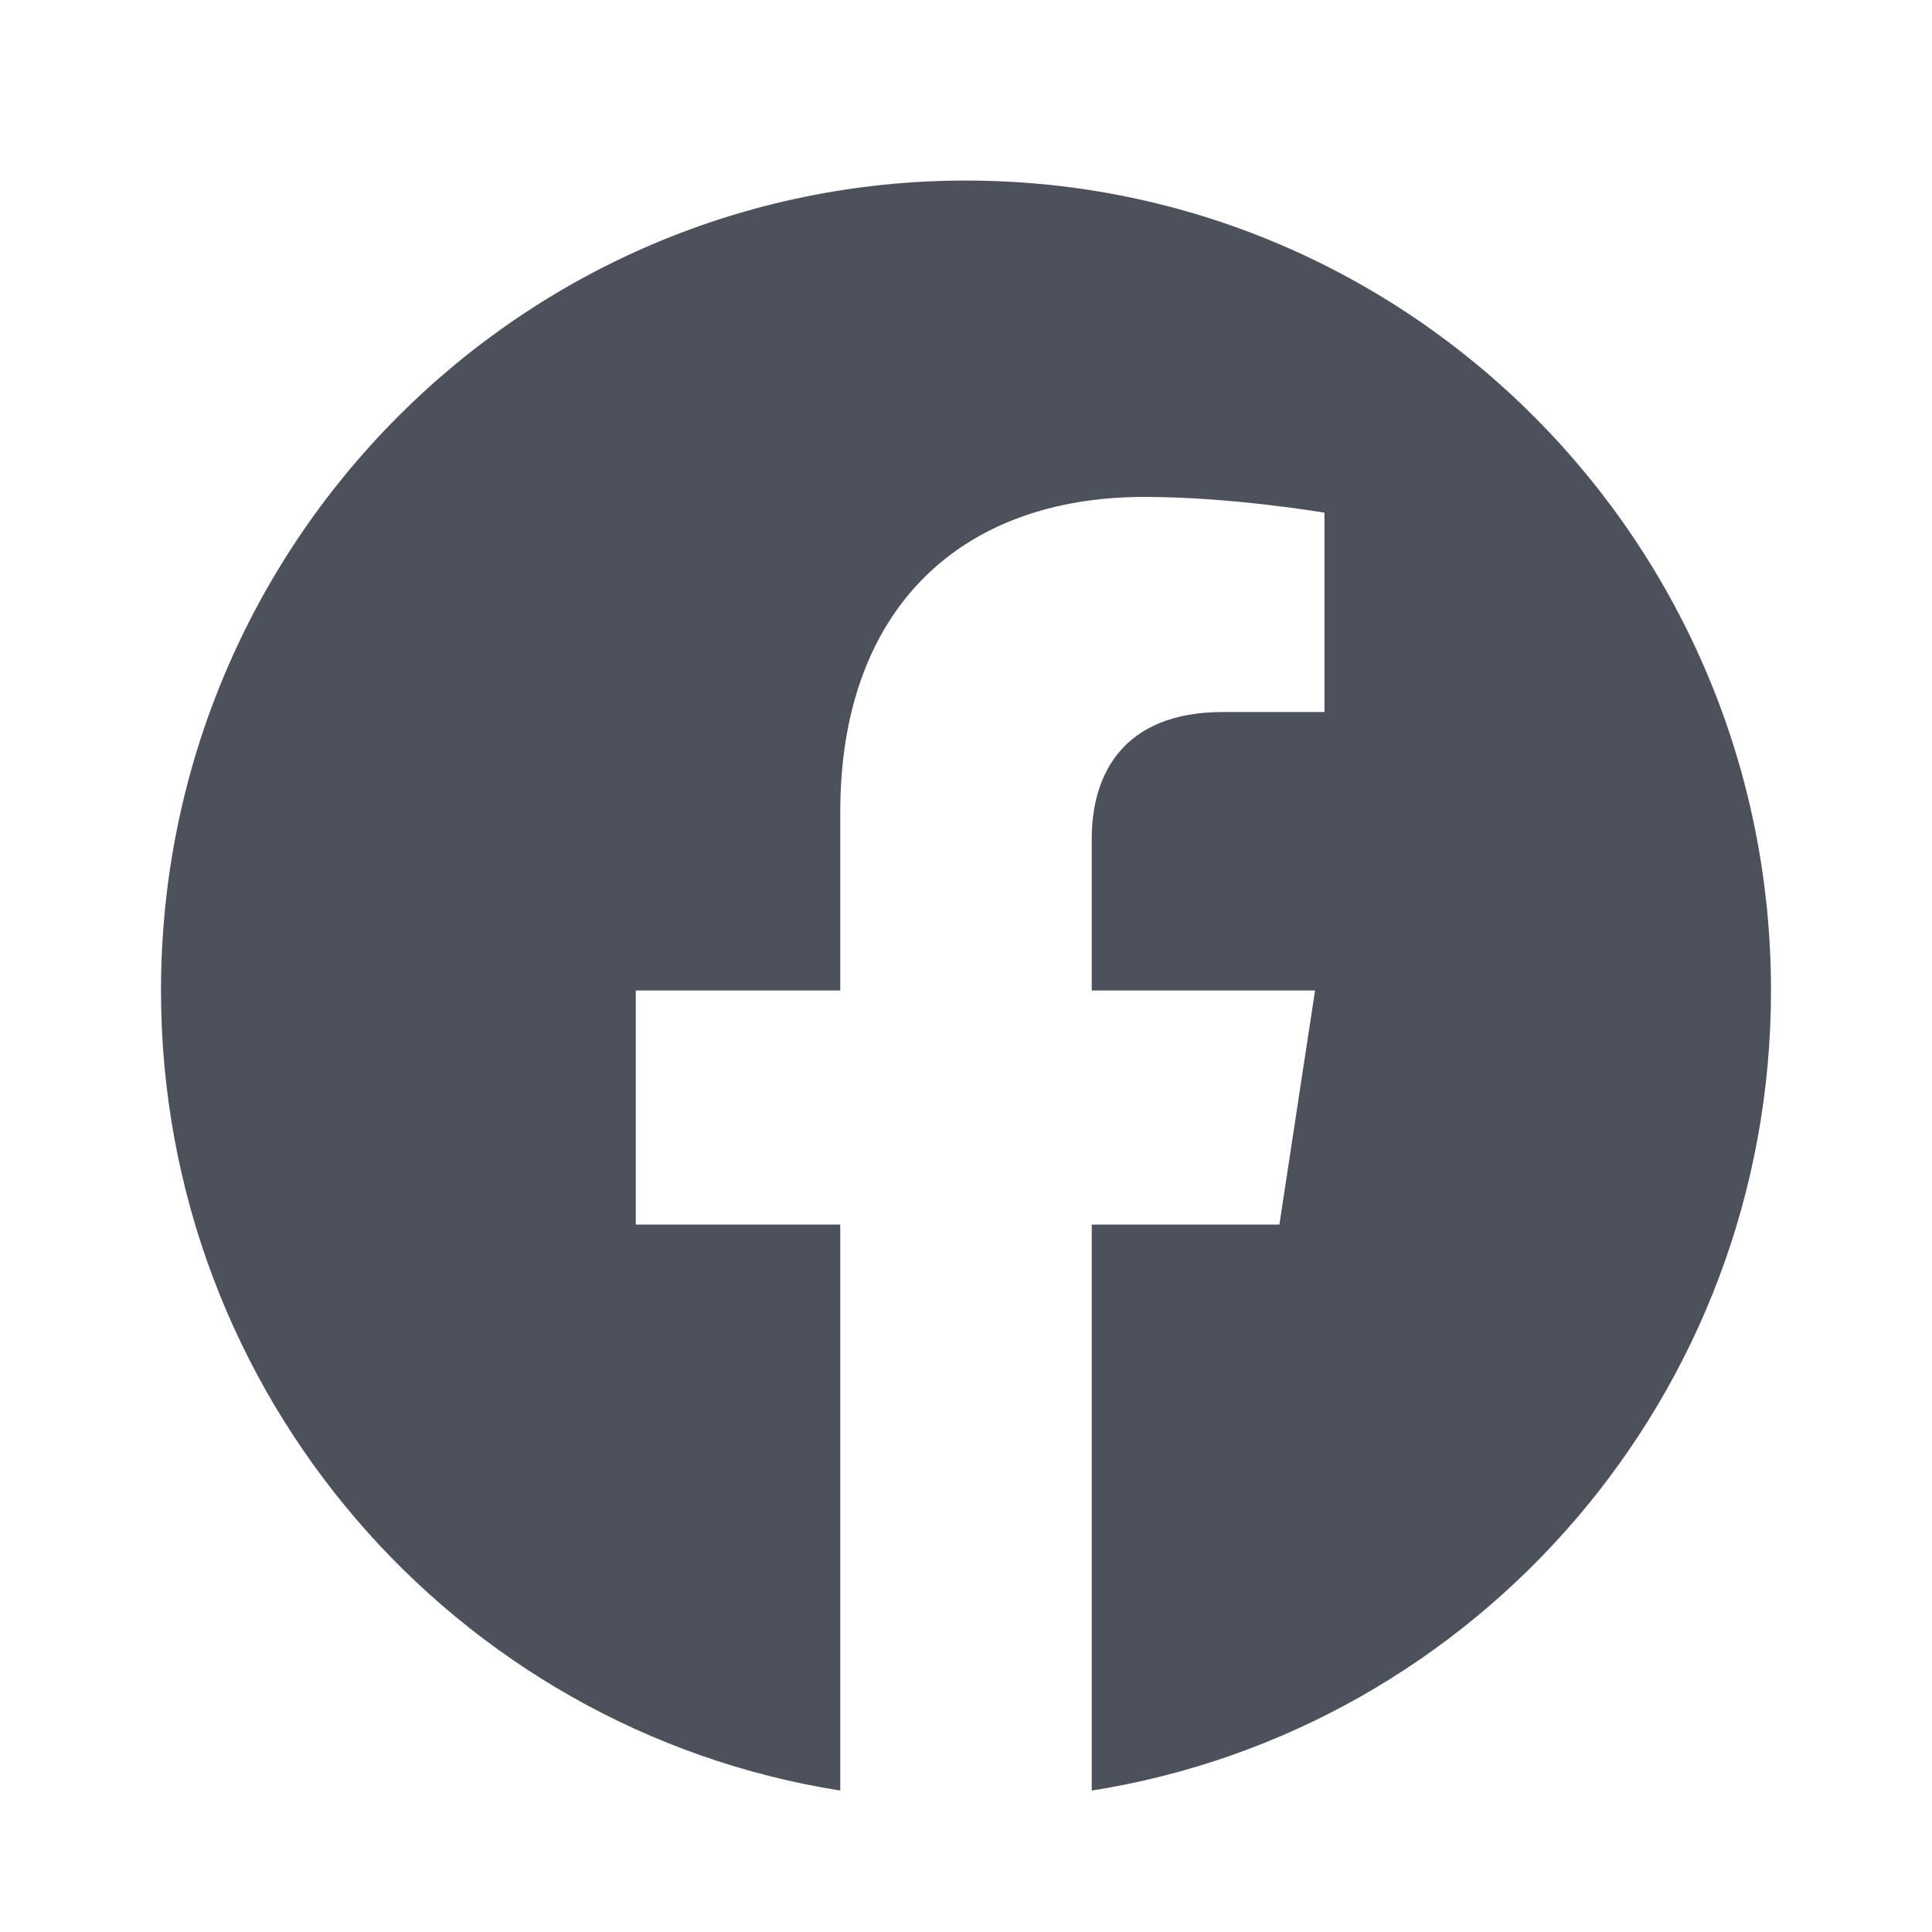
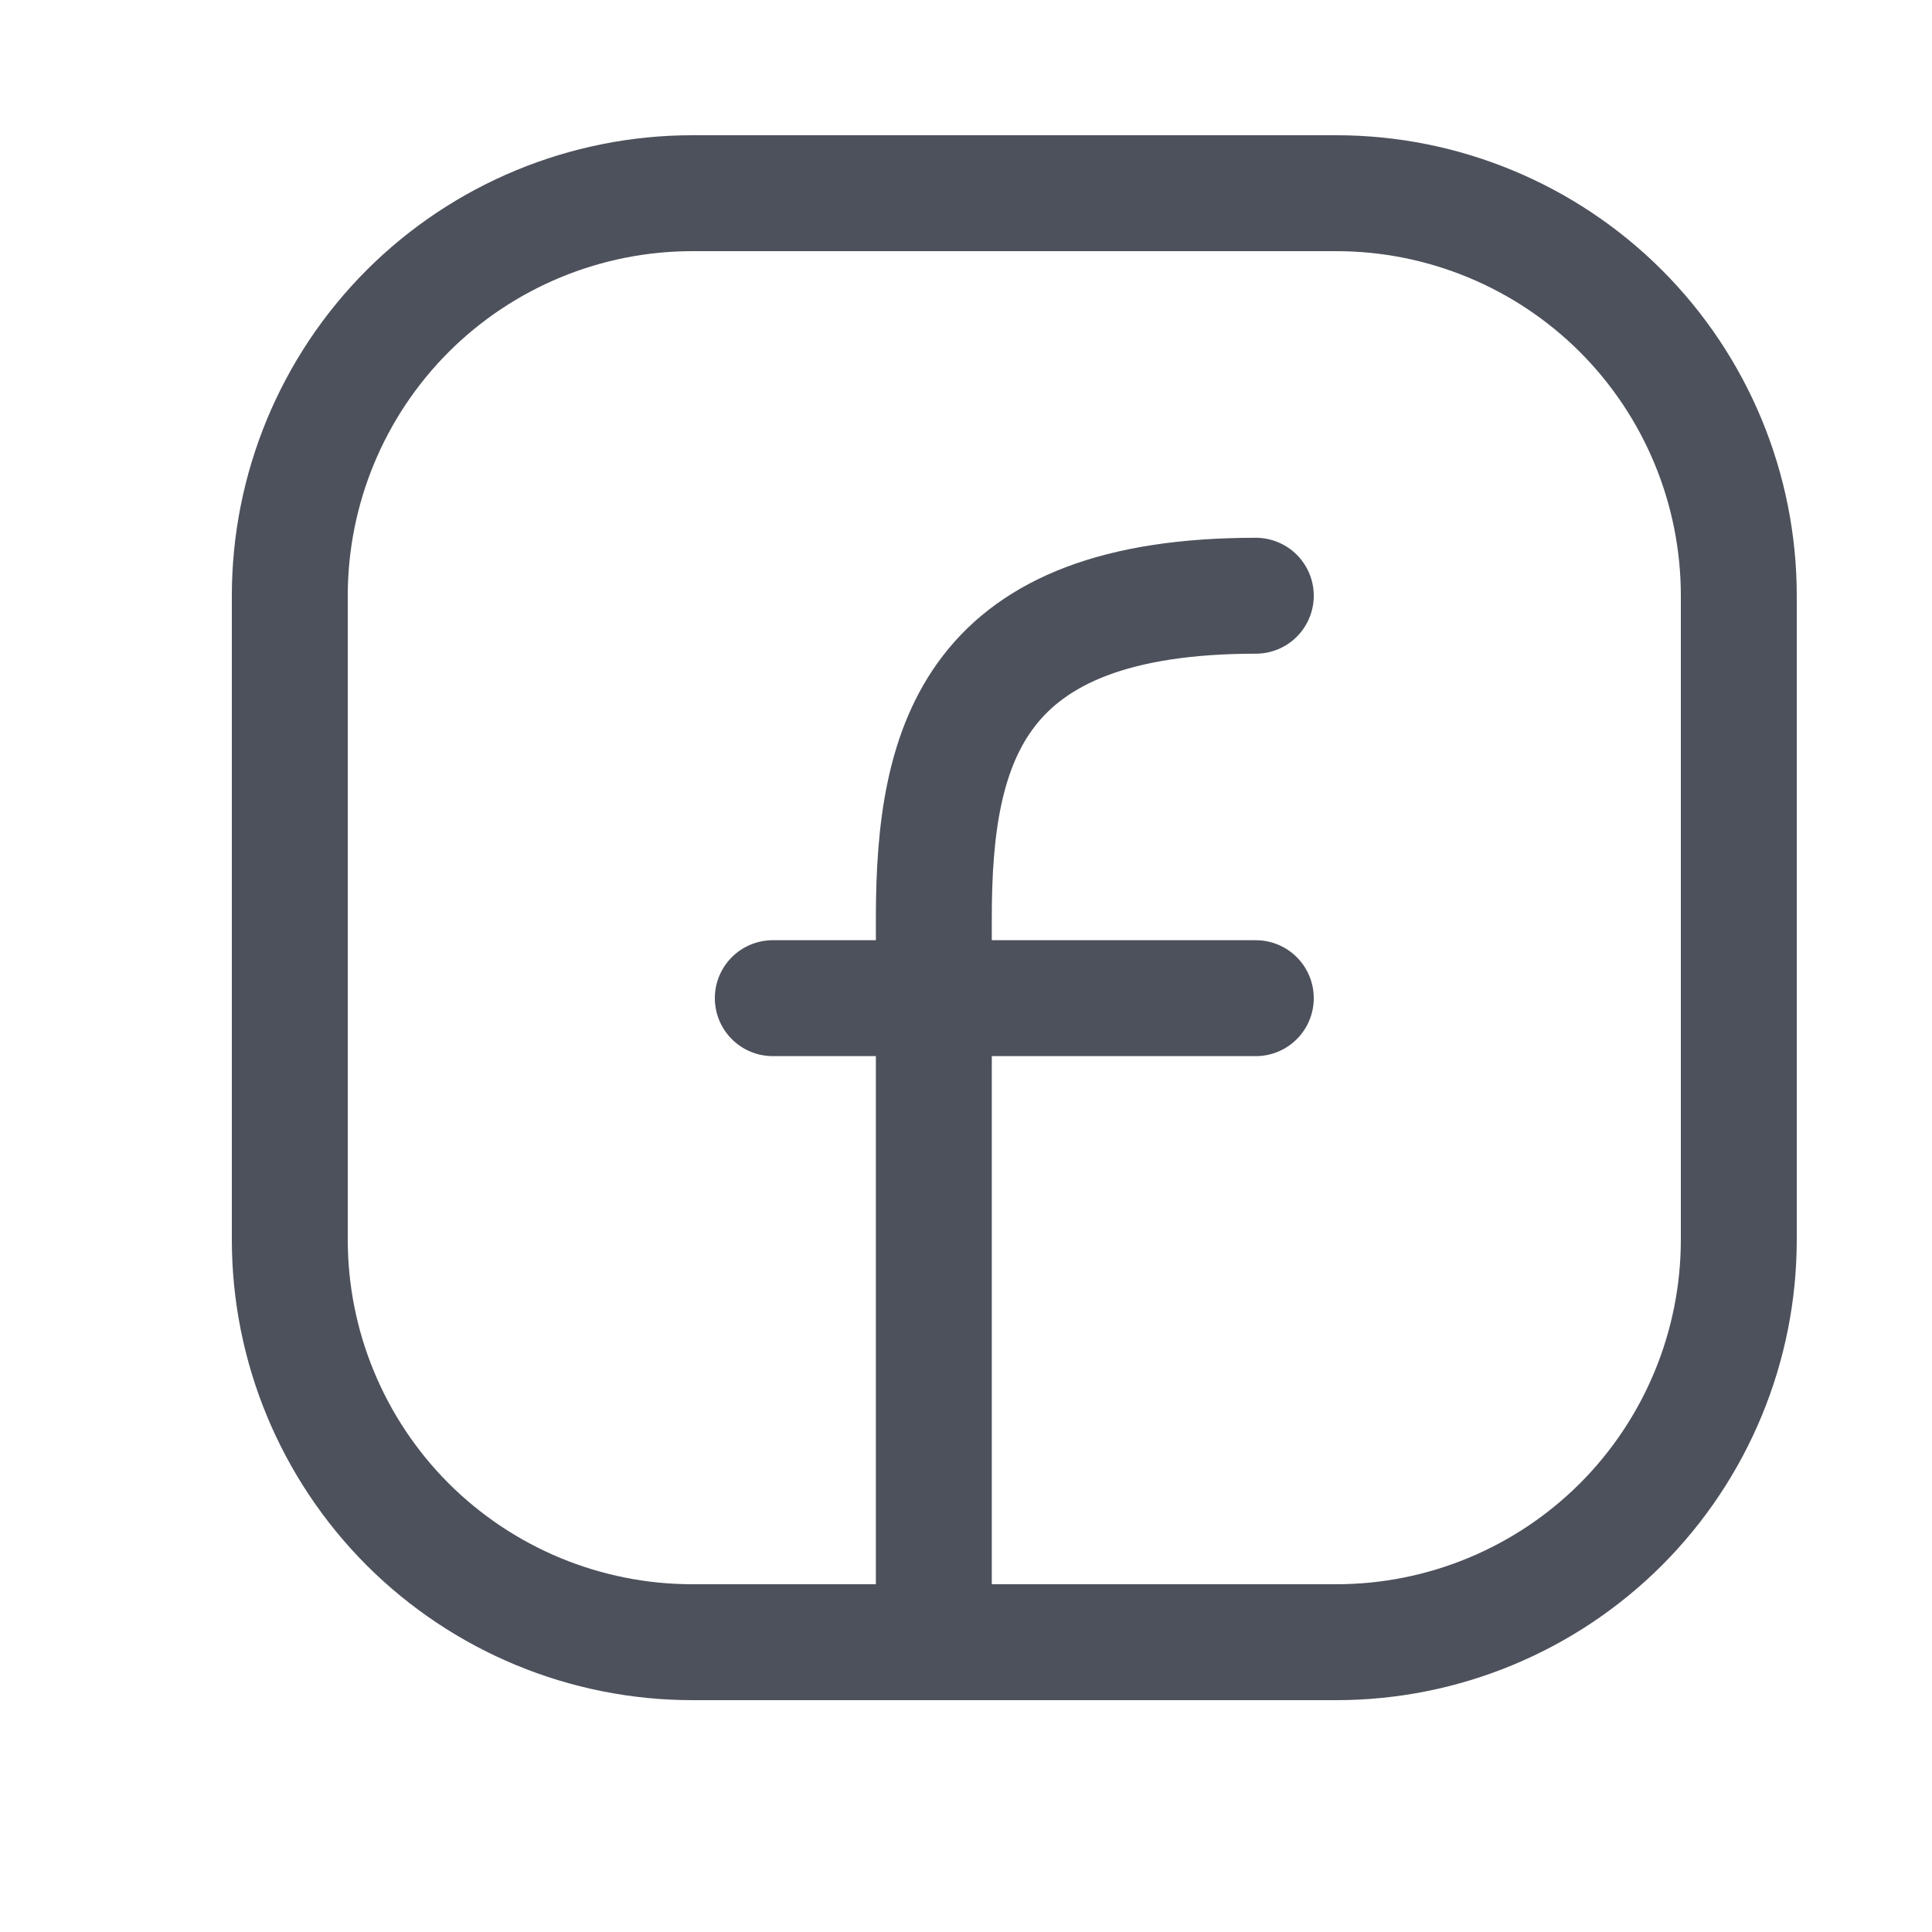
- <svg xmlns="http://www.w3.org/2000/svg" width="24" height="24" viewBox="0 0 24 24" fill="none">
-   <path d="M22 12.304C22 6.747 17.523 2.243 12 2.243C6.477 2.243 2 6.747 2 12.304C2 17.326 5.657 21.488 10.438 22.243V15.212H7.898V12.304H10.438V10.087C10.438 7.566 11.931 6.173 14.215 6.173C15.309 6.173 16.453 6.369 16.453 6.369V8.845H15.192C13.95 8.845 13.562 9.621 13.562 10.417V12.304H16.336L15.893 15.212H13.562V22.243C18.343 21.488 22 17.326 22 12.304Z" fill="#4D515C" />
+ <svg xmlns="http://www.w3.org/2000/svg" width="20" height="20" viewBox="0 0 20 20" fill="none">
+   <path d="M18 6.167V12.833C18 13.938 17.561 14.998 16.78 15.78C15.998 16.561 14.938 17 13.833 17H7.167C6.062 17 5.002 16.561 4.22 15.78C3.439 14.998 3 13.938 3 12.833V6.167C3 5.062 3.439 4.002 4.22 3.22C5.002 2.439 6.062 2 7.167 2H13.833C14.938 2 15.998 2.439 16.78 3.22C17.561 4.002 18 5.062 18 6.167Z" stroke="#4D515C" stroke-width="1.2" stroke-linecap="round" stroke-linejoin="round" />
+   <path d="M9.667 17V9.5C9.667 7.677 10.083 6.167 13 6.167M8 10.333H13" stroke="#4D515C" stroke-width="1.2" stroke-linecap="round" stroke-linejoin="round" />
</svg>
